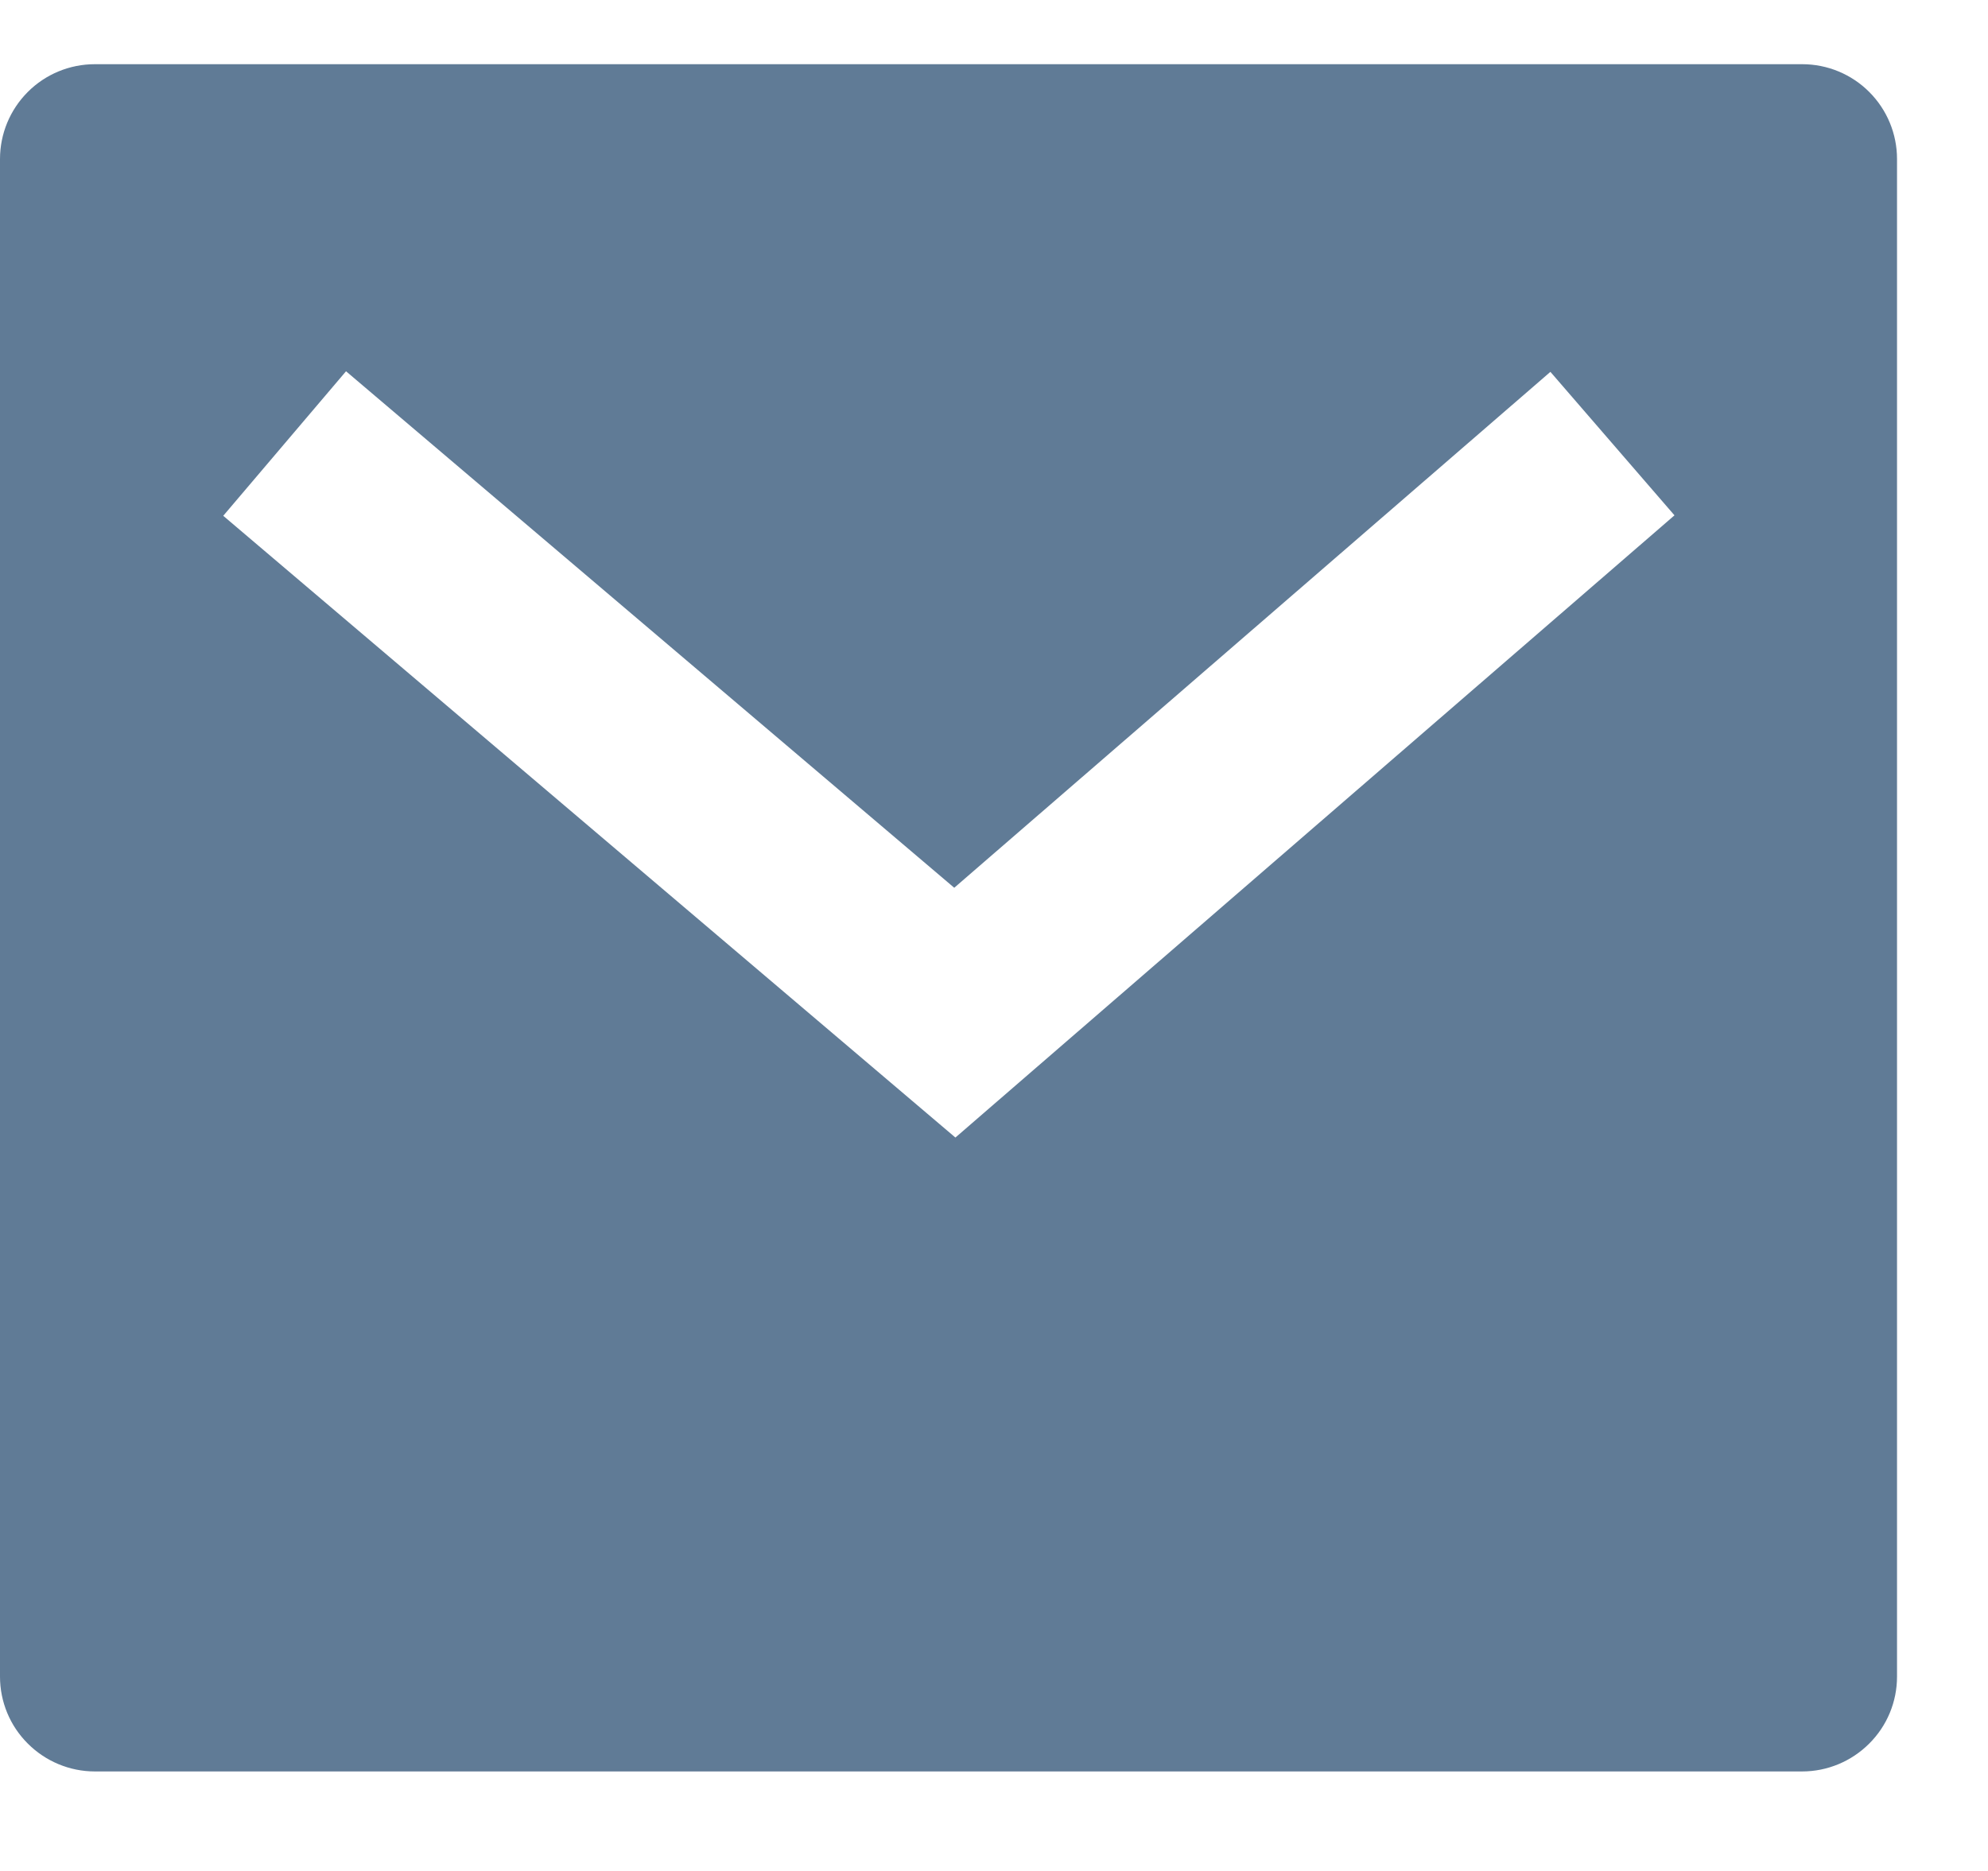
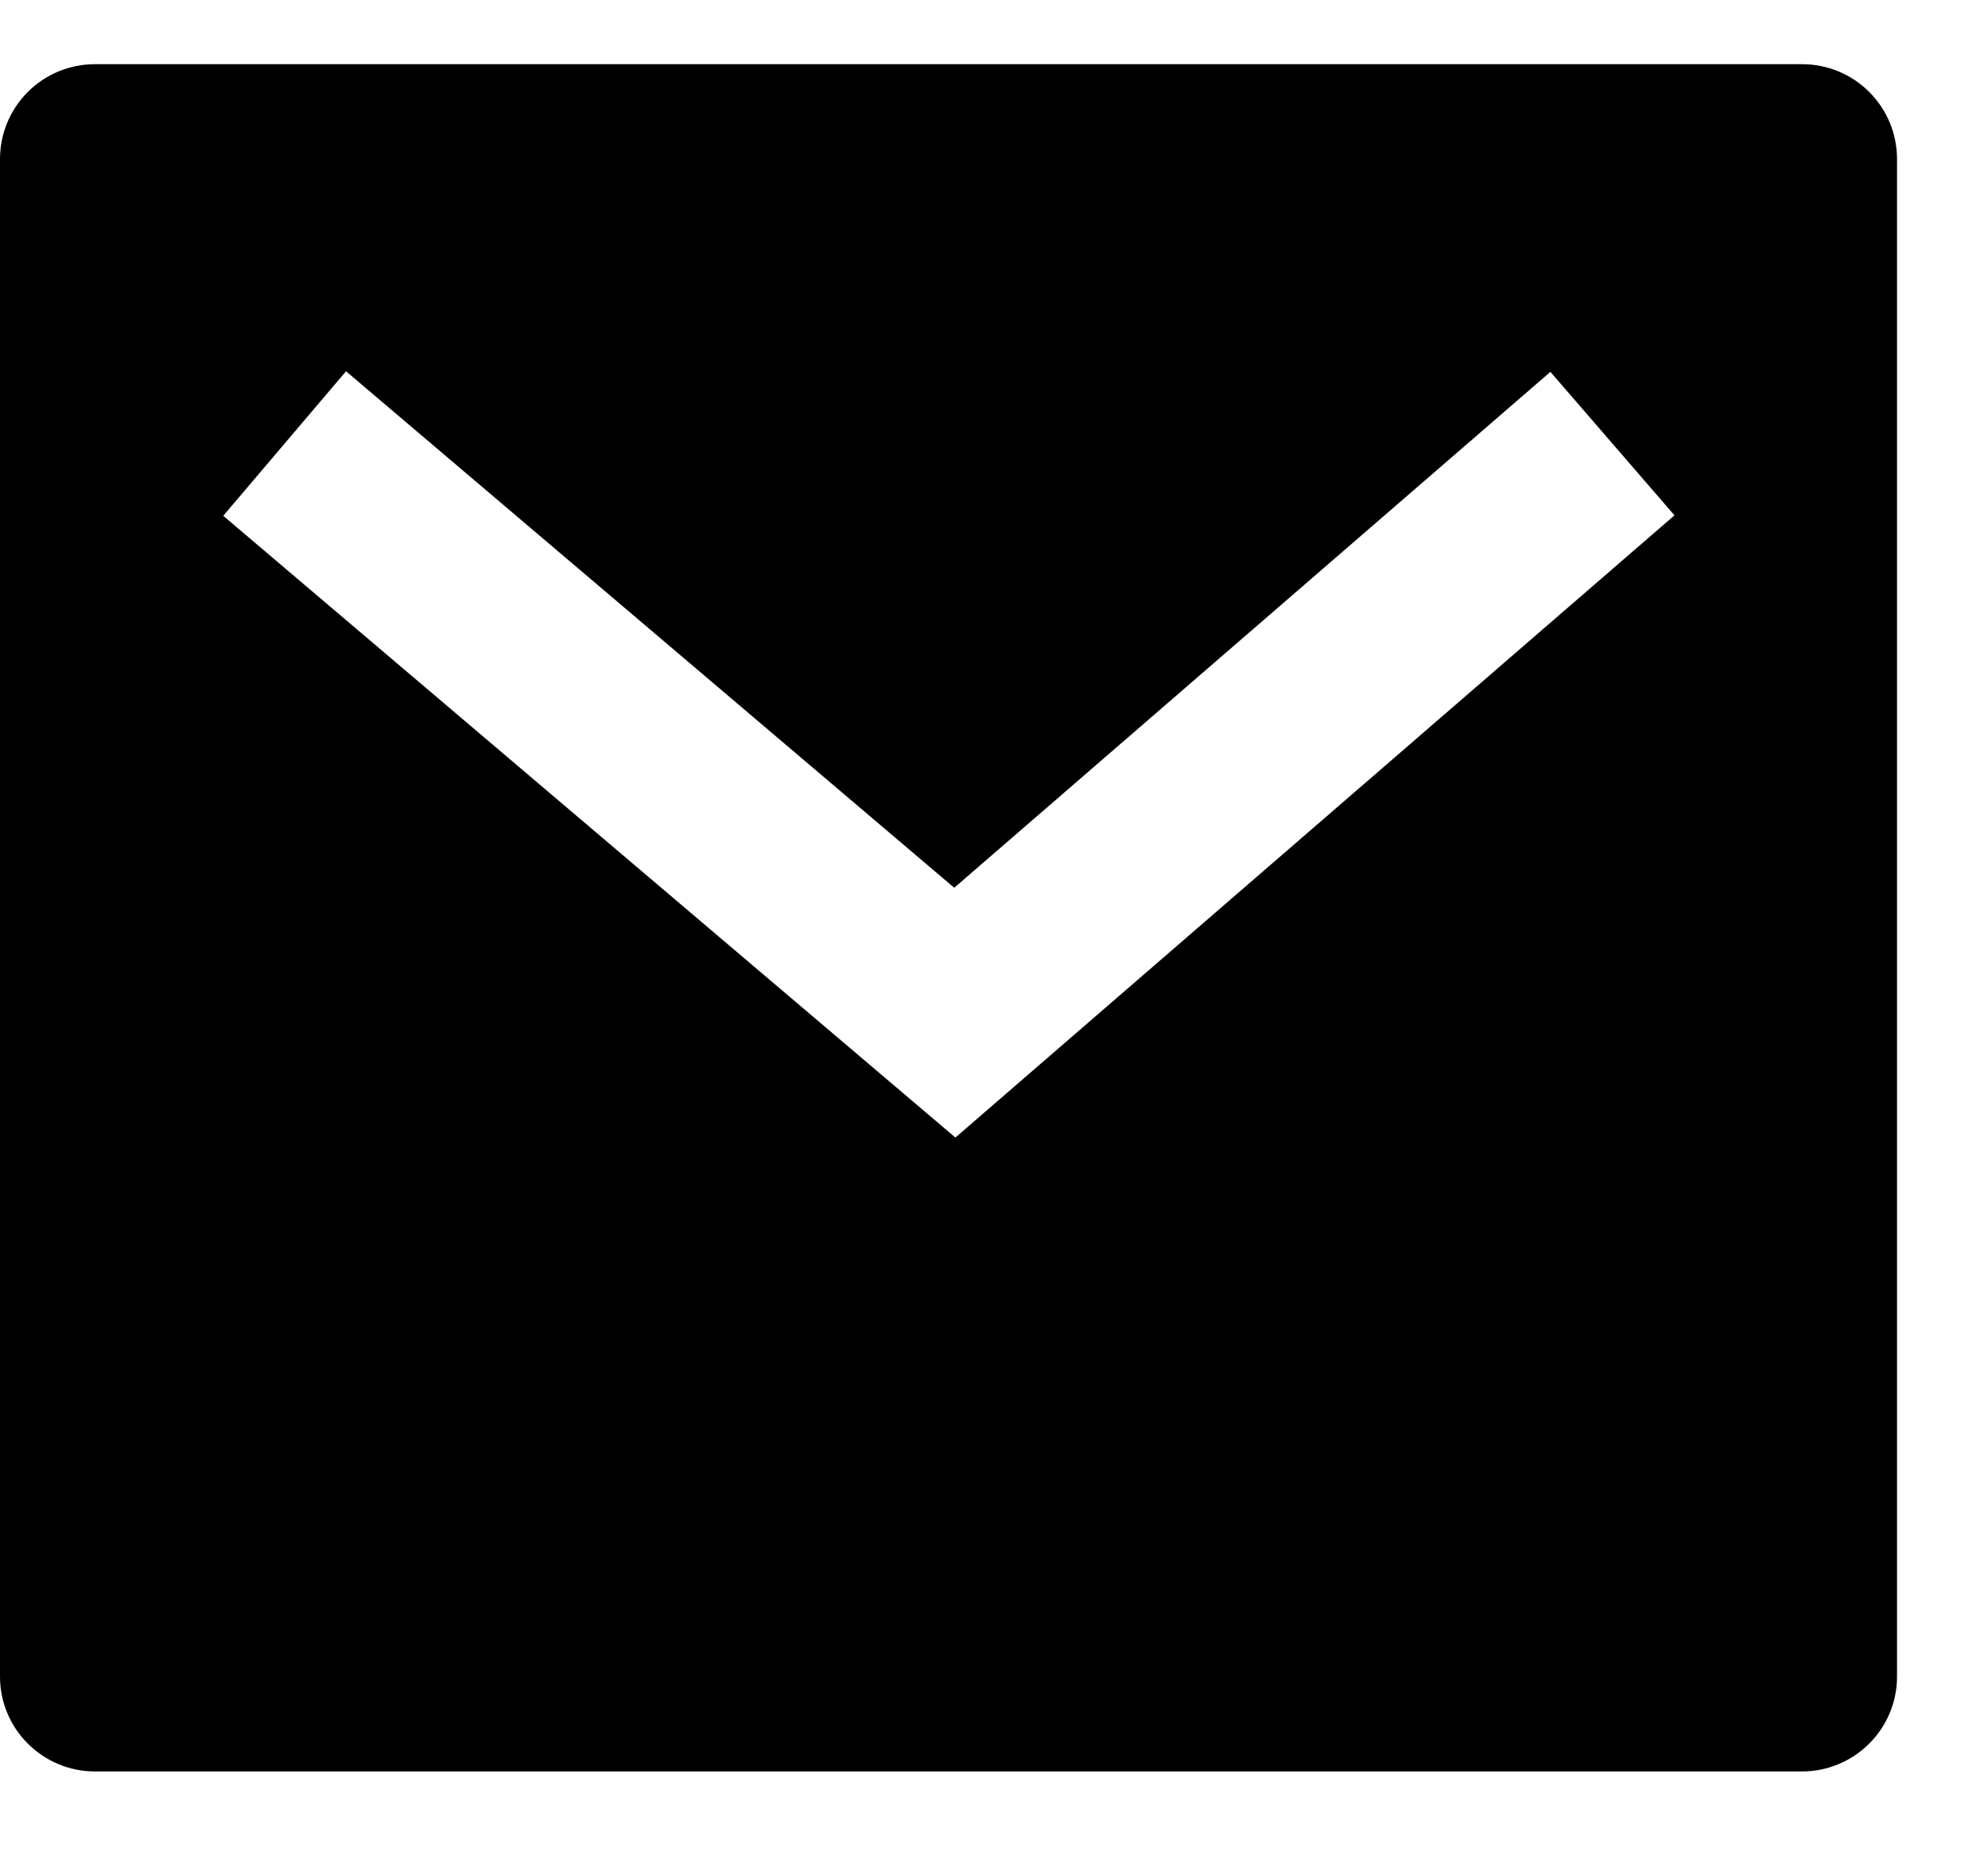
<svg xmlns="http://www.w3.org/2000/svg" width="17" height="16" viewBox="0 0 17 16" fill="none">
-   <path d="M0.811 0.549H15.411C15.626 0.549 15.832 0.634 15.984 0.786C16.137 0.939 16.222 1.145 16.222 1.36V14.338C16.222 14.553 16.137 14.759 15.984 14.911C15.832 15.063 15.626 15.149 15.411 15.149H0.811C0.596 15.149 0.39 15.063 0.238 14.911C0.085 14.759 0 14.553 0 14.338V1.36C0 1.145 0.085 0.939 0.238 0.786C0.39 0.634 0.596 0.549 0.811 0.549ZM8.16 7.592L2.959 3.175L1.909 4.411L8.17 9.728L14.319 4.407L13.258 3.18L8.16 7.592H8.16Z" fill="#607B96" />
+   <path d="M0.811 0.549H15.411C15.626 0.549 15.832 0.634 15.984 0.786C16.137 0.939 16.222 1.145 16.222 1.36V14.338C16.222 14.553 16.137 14.759 15.984 14.911C15.832 15.063 15.626 15.149 15.411 15.149H0.811C0.596 15.149 0.39 15.063 0.238 14.911C0.085 14.759 0 14.553 0 14.338V1.36C0 1.145 0.085 0.939 0.238 0.786C0.39 0.634 0.596 0.549 0.811 0.549ZM8.16 7.592L2.959 3.175L1.909 4.411L8.17 9.728L14.319 4.407L13.258 3.18L8.16 7.592H8.16Z" fill="currentColor" />
</svg>
